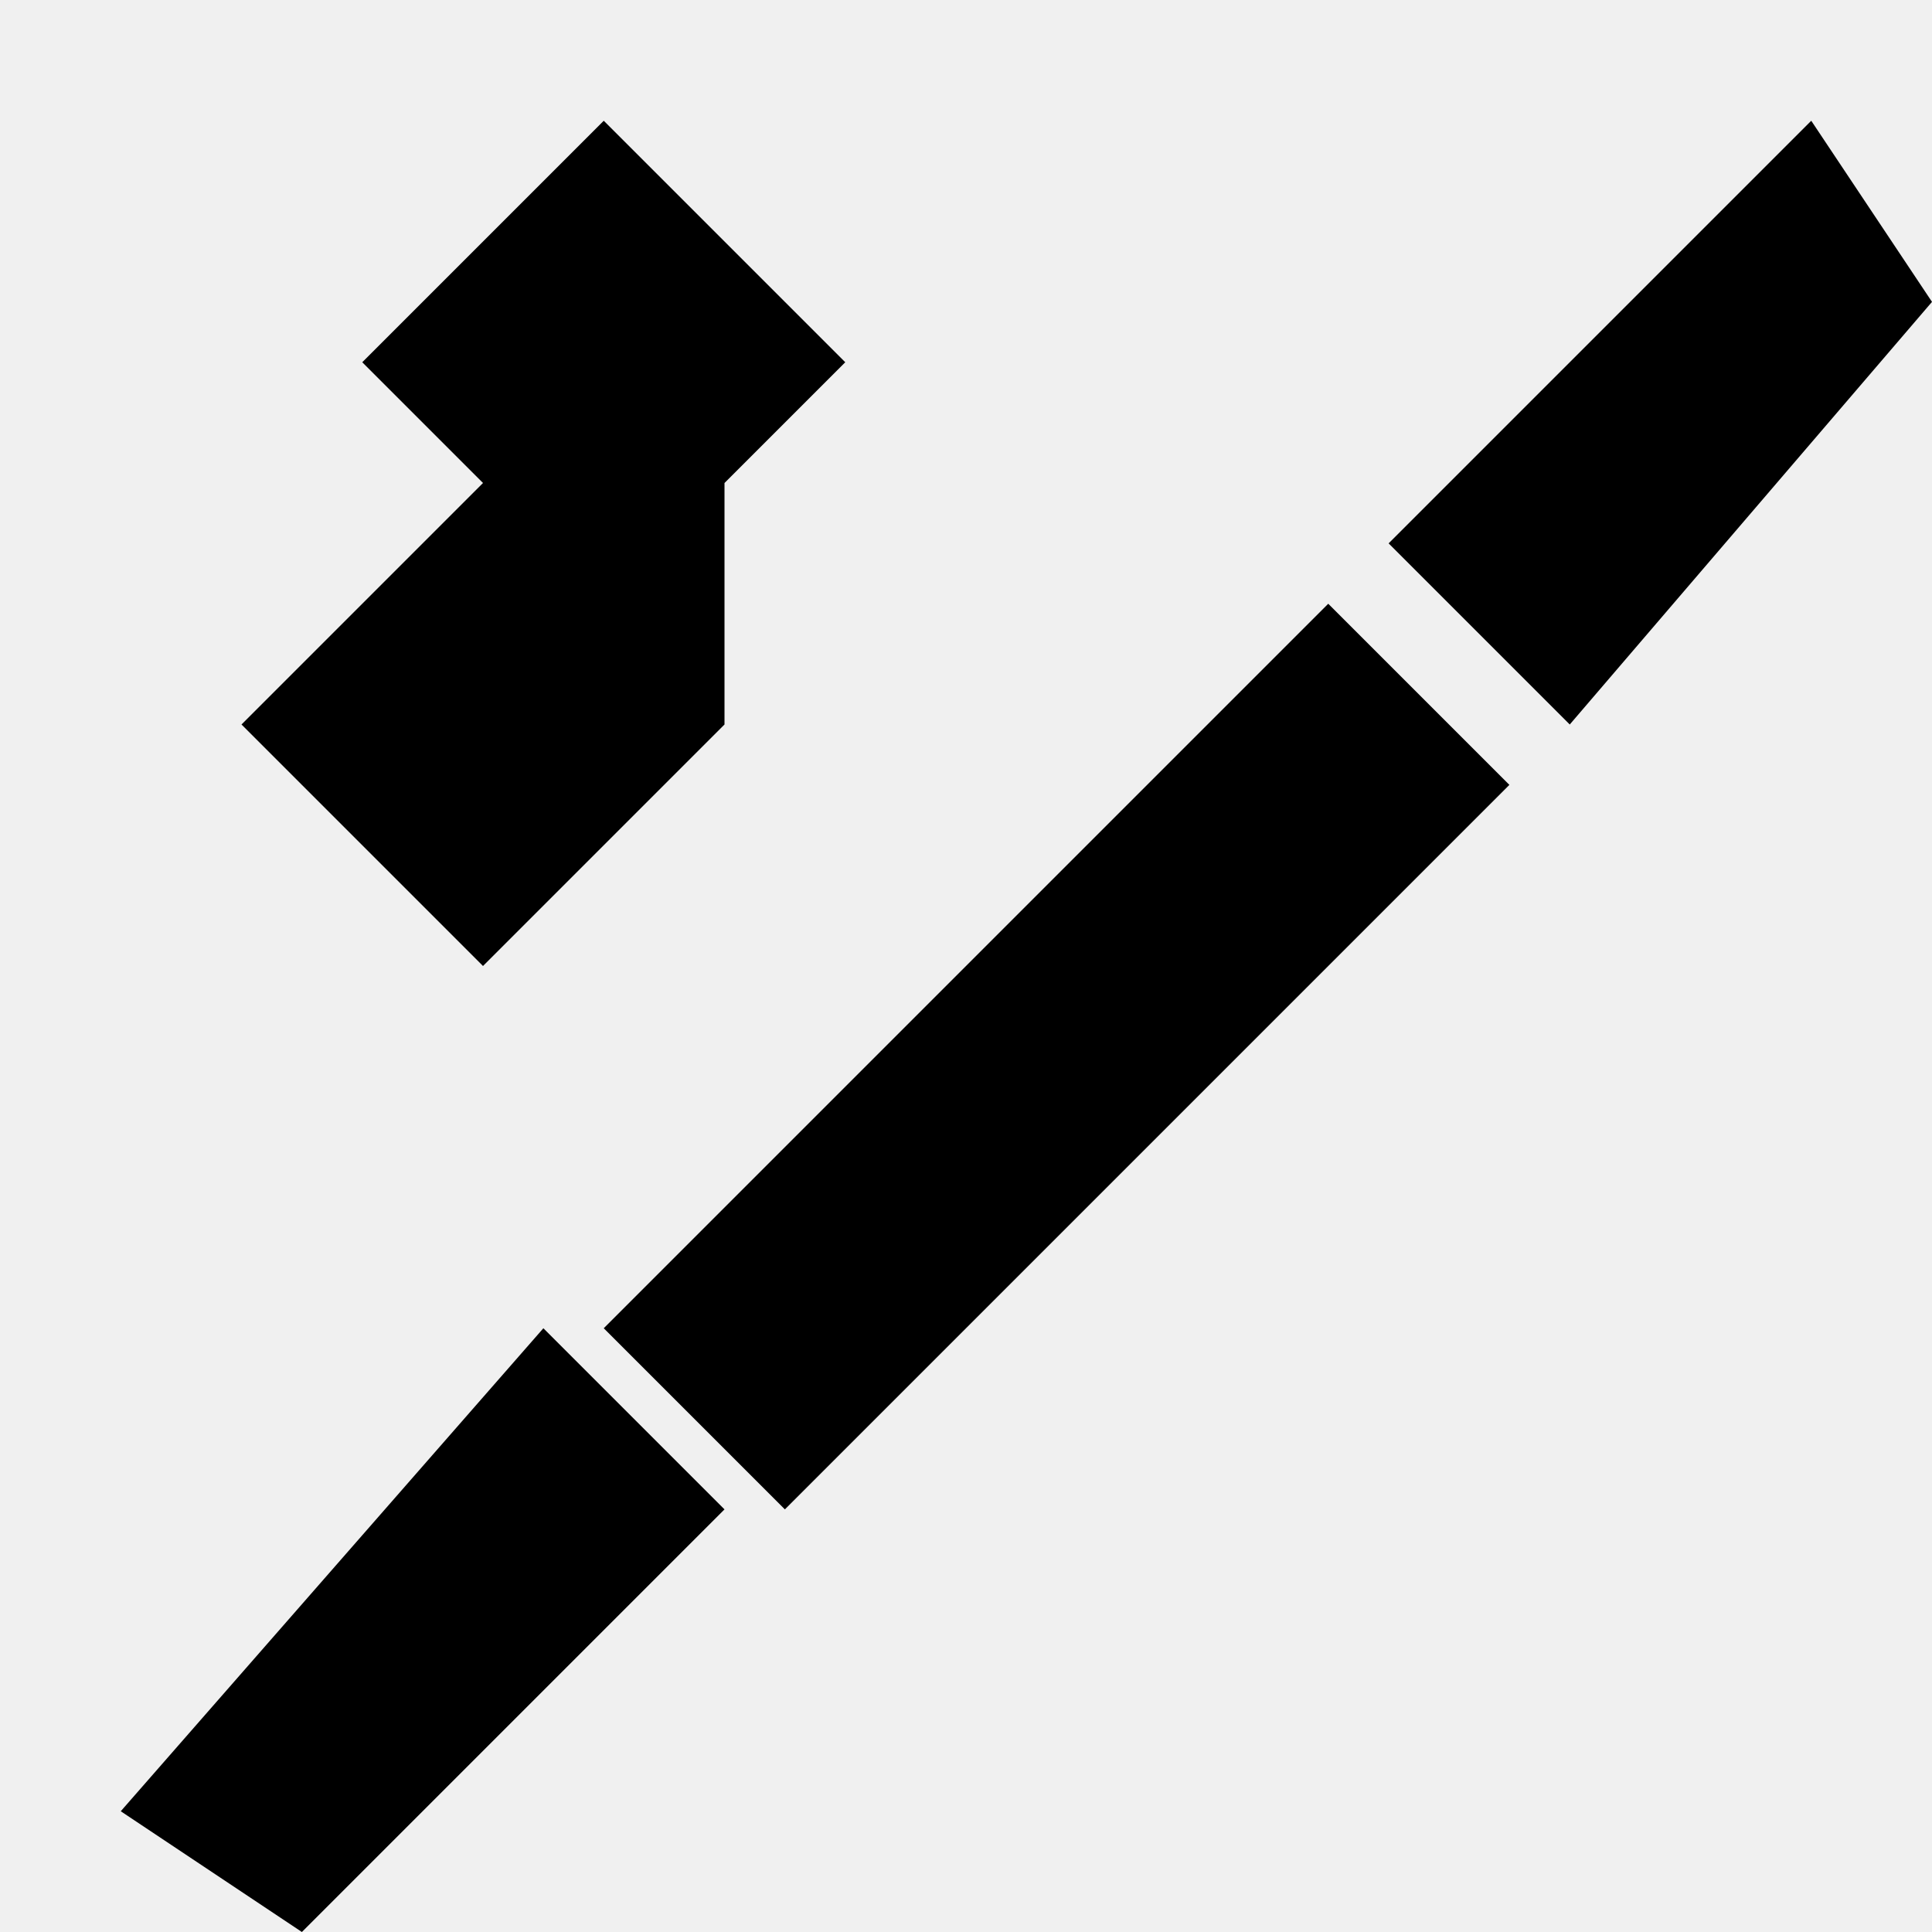
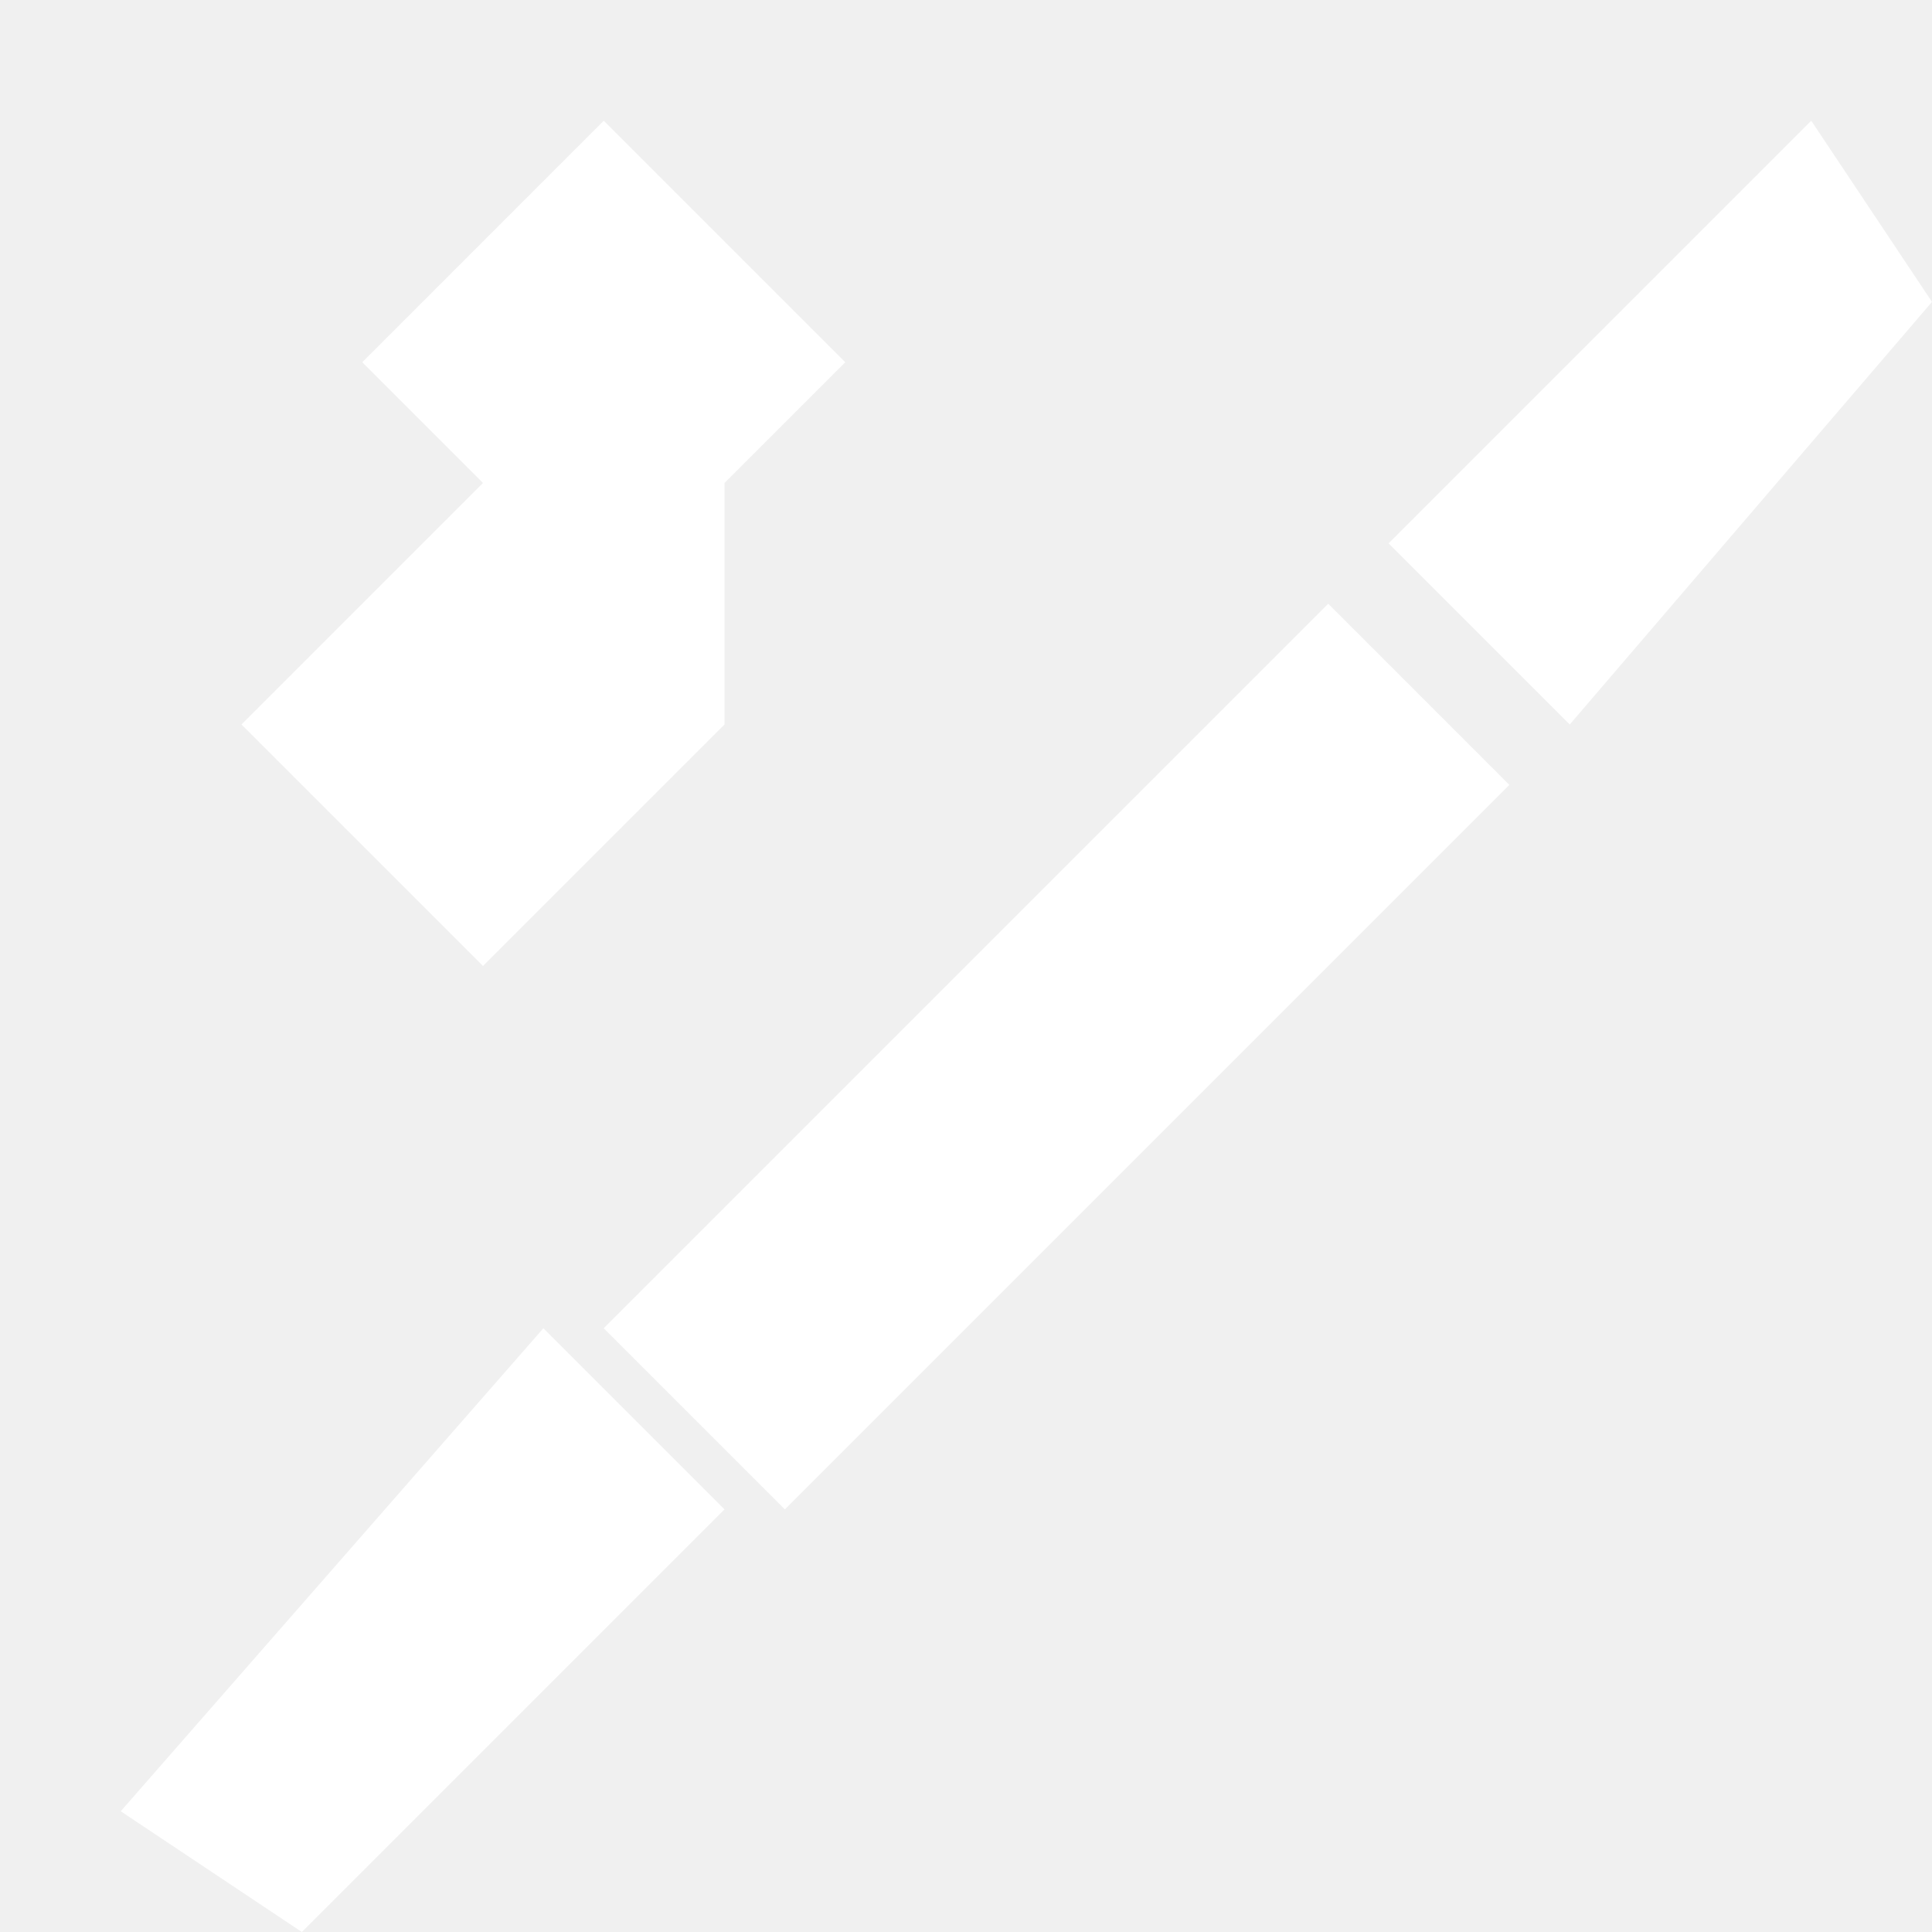
- <svg xmlns="http://www.w3.org/2000/svg" viewBox="0 0 512 512" width="24" height="24" fill="currentColor">
+ <svg xmlns="http://www.w3.org/2000/svg" viewBox="0 0 512 512" fill="#ffffff">
  <path d="M480 32L368 144l48 48L512 80 480 32zM32 480l48 32 112-112-48-48L32 480zM352 160L160 352l48 48 192-192-48-48zM192 128l32-32-64-64-64 64 32 32-64 64 64 64 64-64z" />
</svg>
